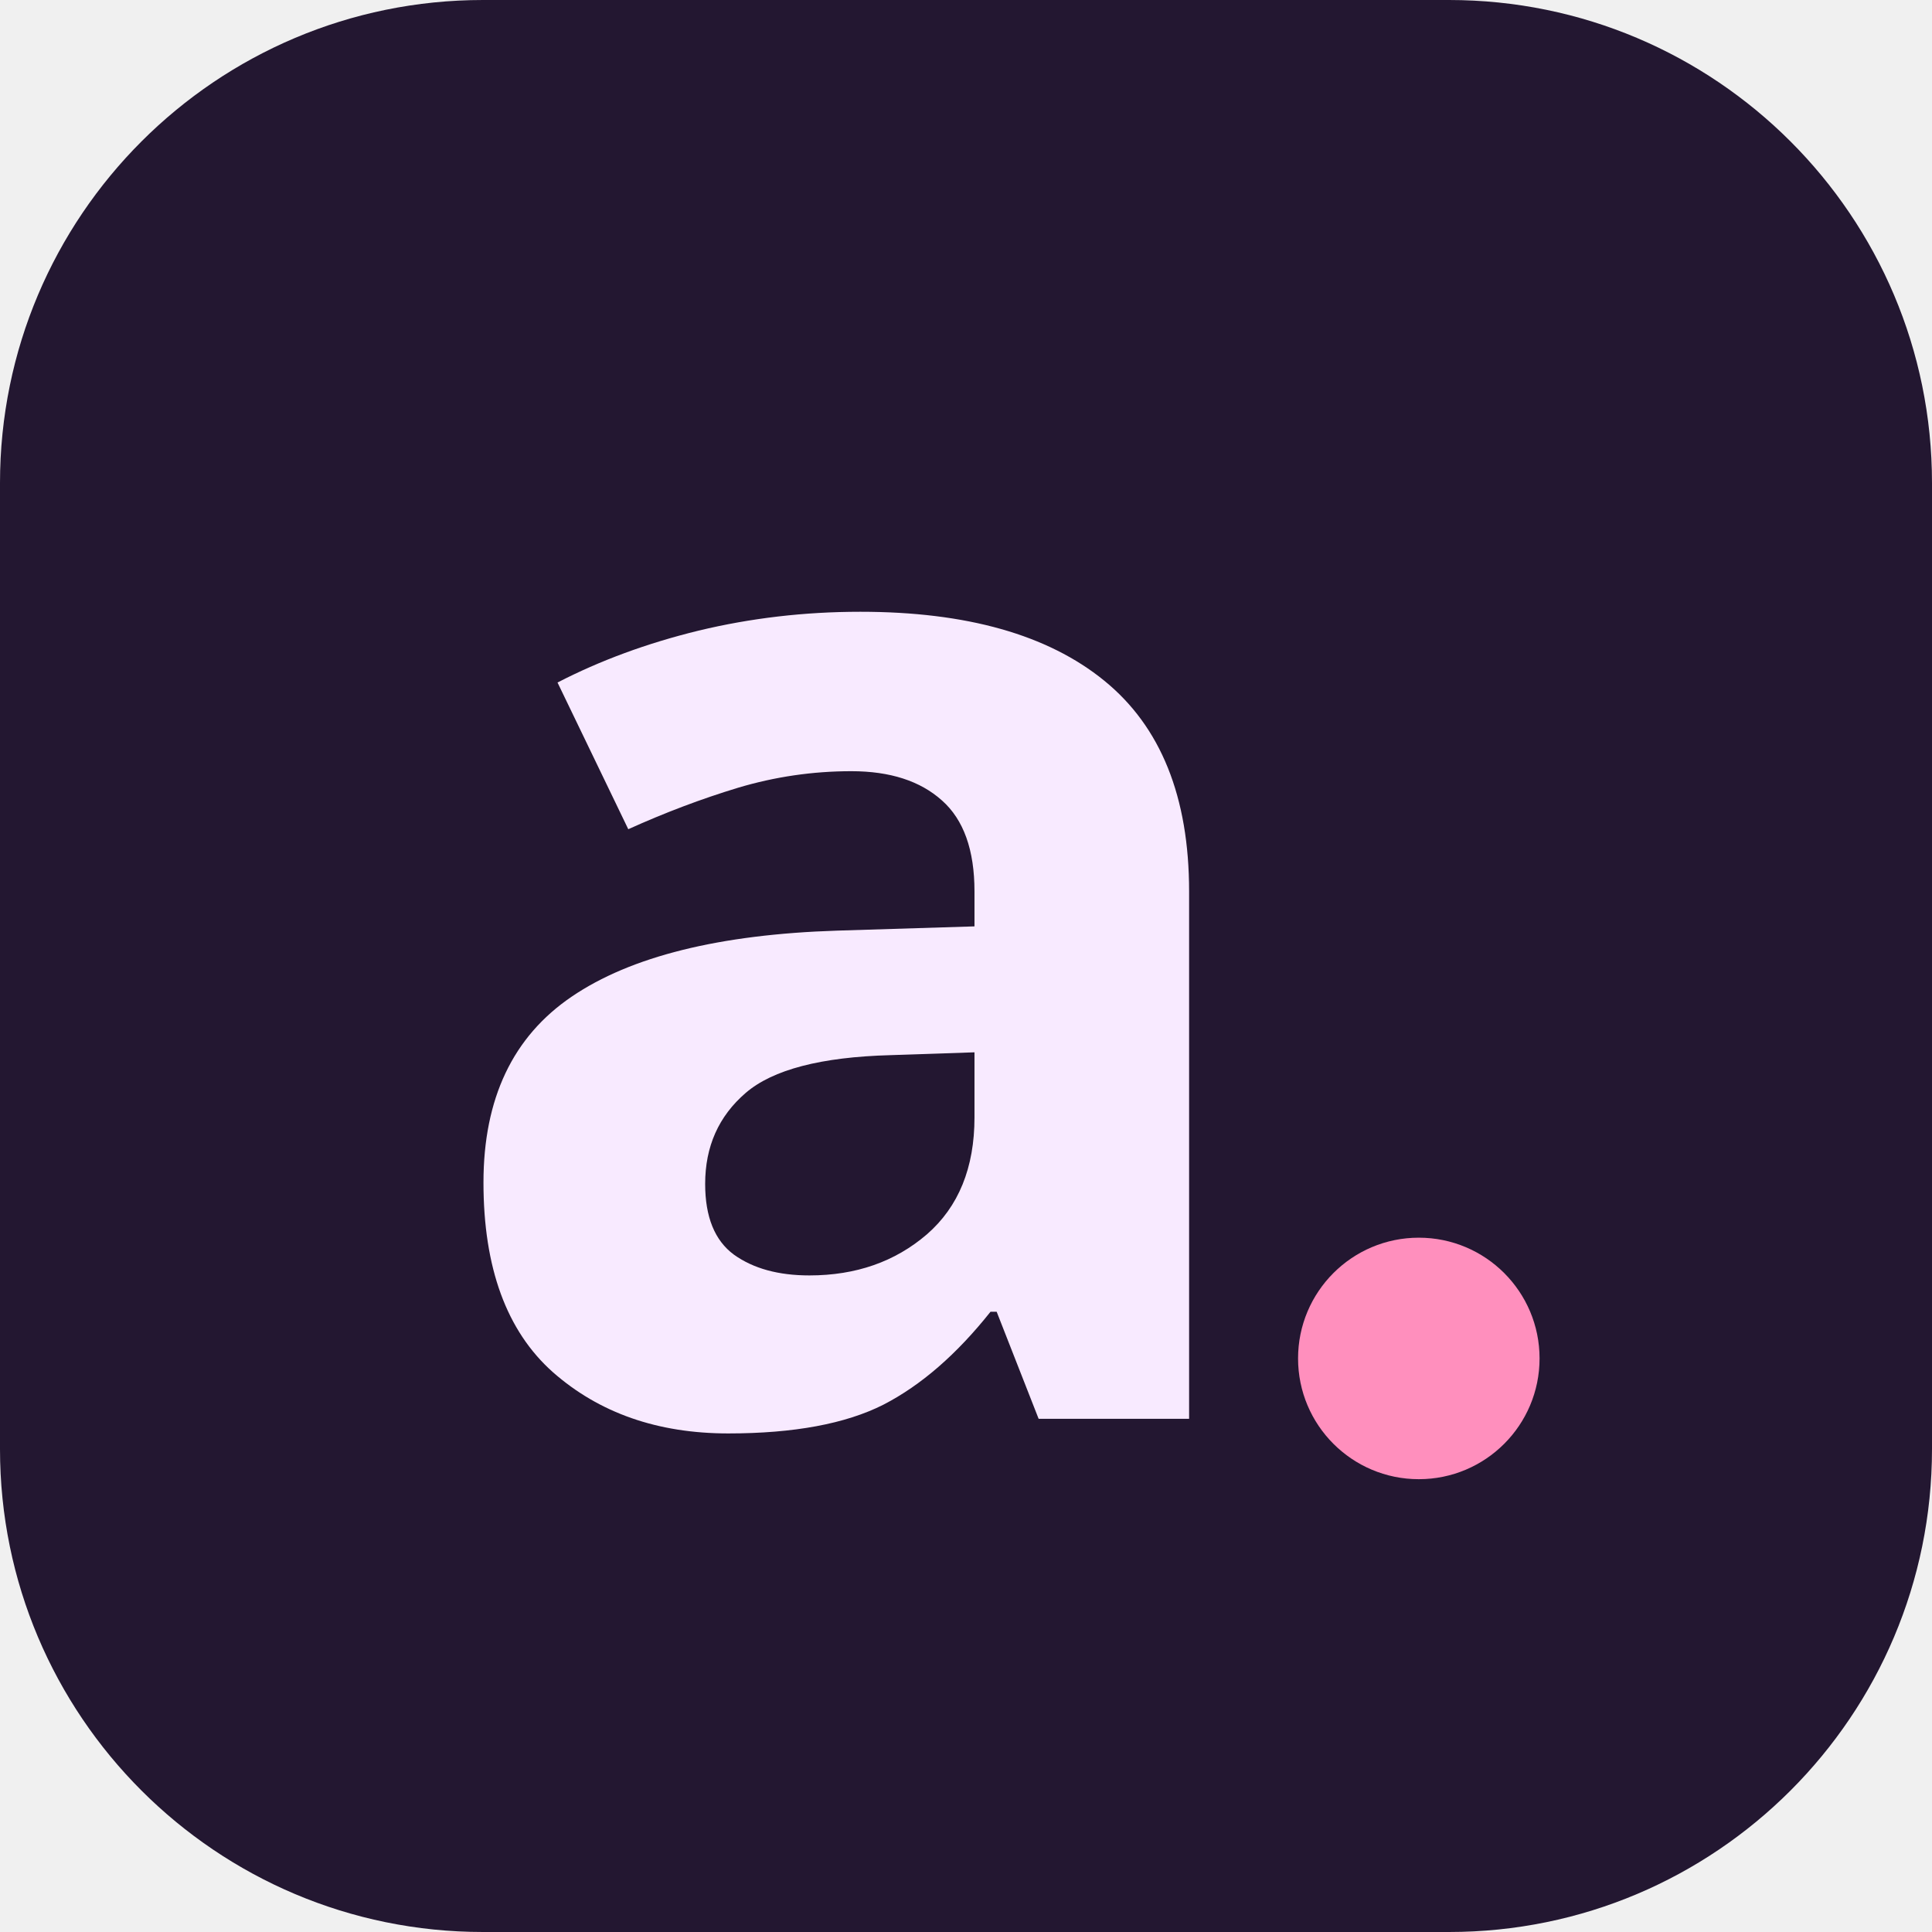
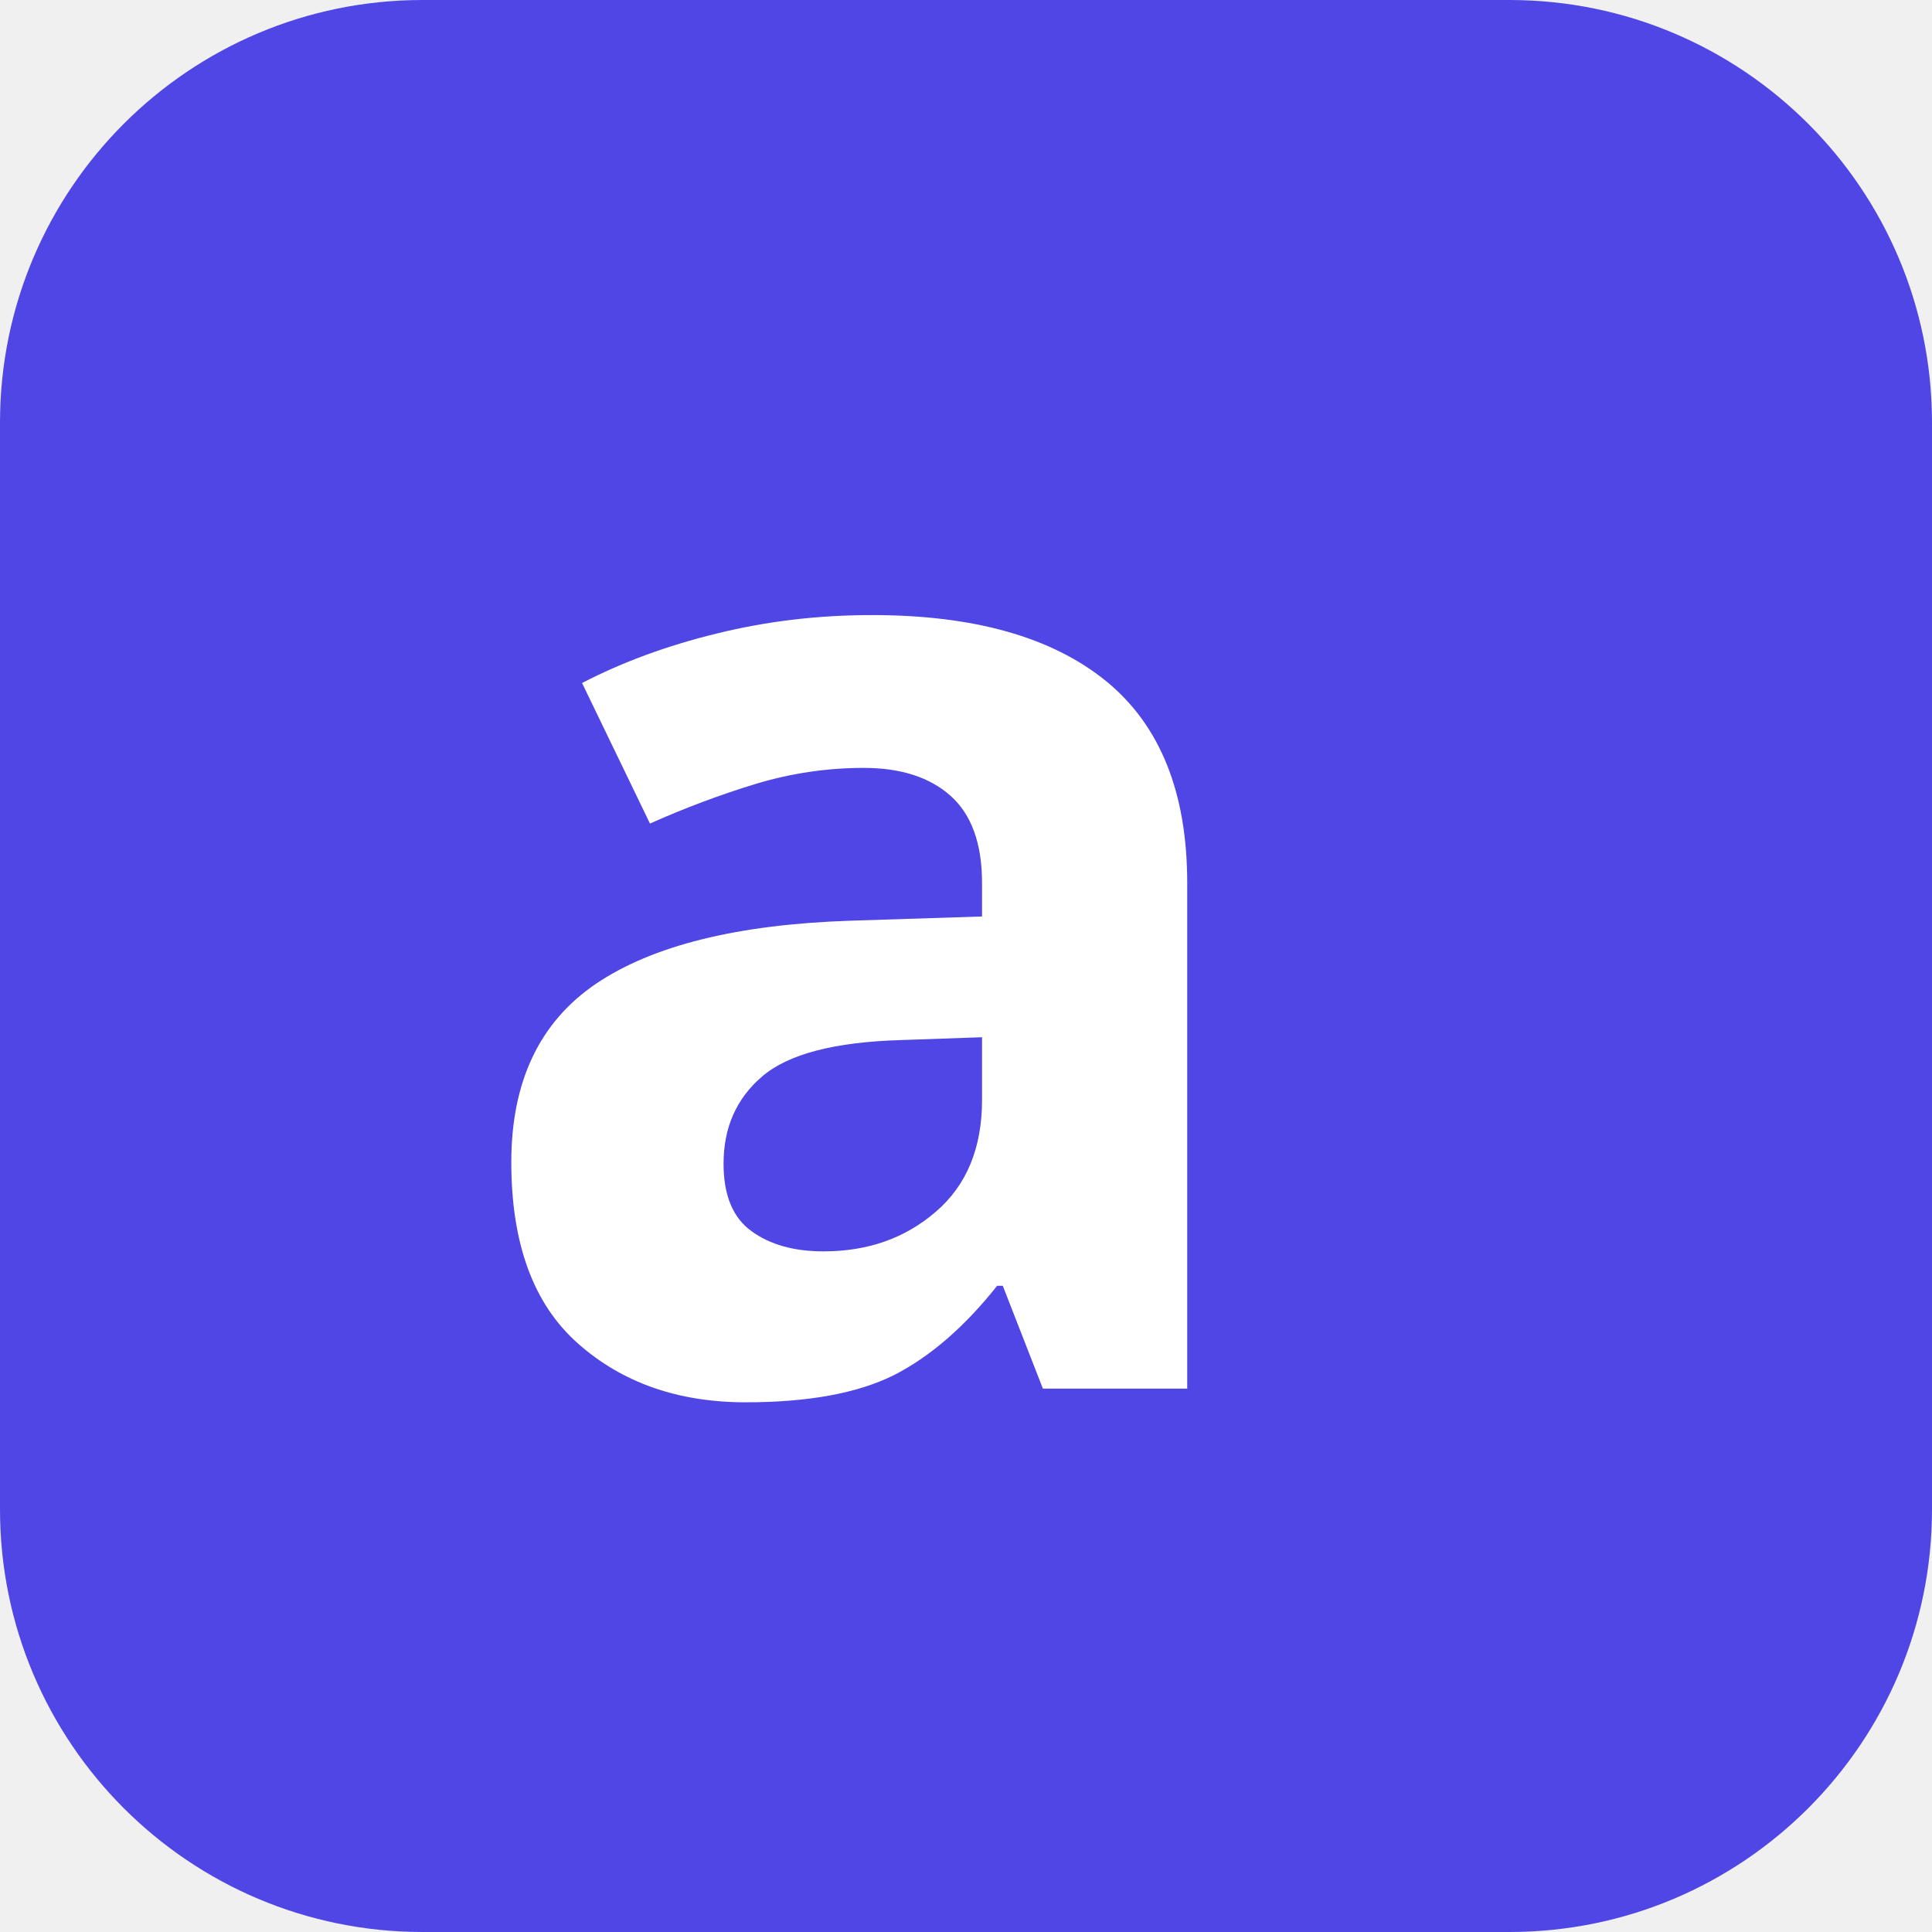
<svg xmlns="http://www.w3.org/2000/svg" viewBox="0 0 64 64">
-   <rect width="64" height="64" rx="16" fill="#231731" />
-   <text x="14" y="47" font-family="system-ui,sans-serif" font-size="48" font-weight="800" fill="#f8eaff">a</text>
-   <circle cx="47" cy="45" r="4" fill="#ff8fbd" />
+   <rect width="64" height="64" rx="14" fill="#4f46e5" />
+   <text x="15" y="46" font-family="system-ui,sans-serif" font-size="46" font-weight="780" fill="#fff">a</text>
</svg>
